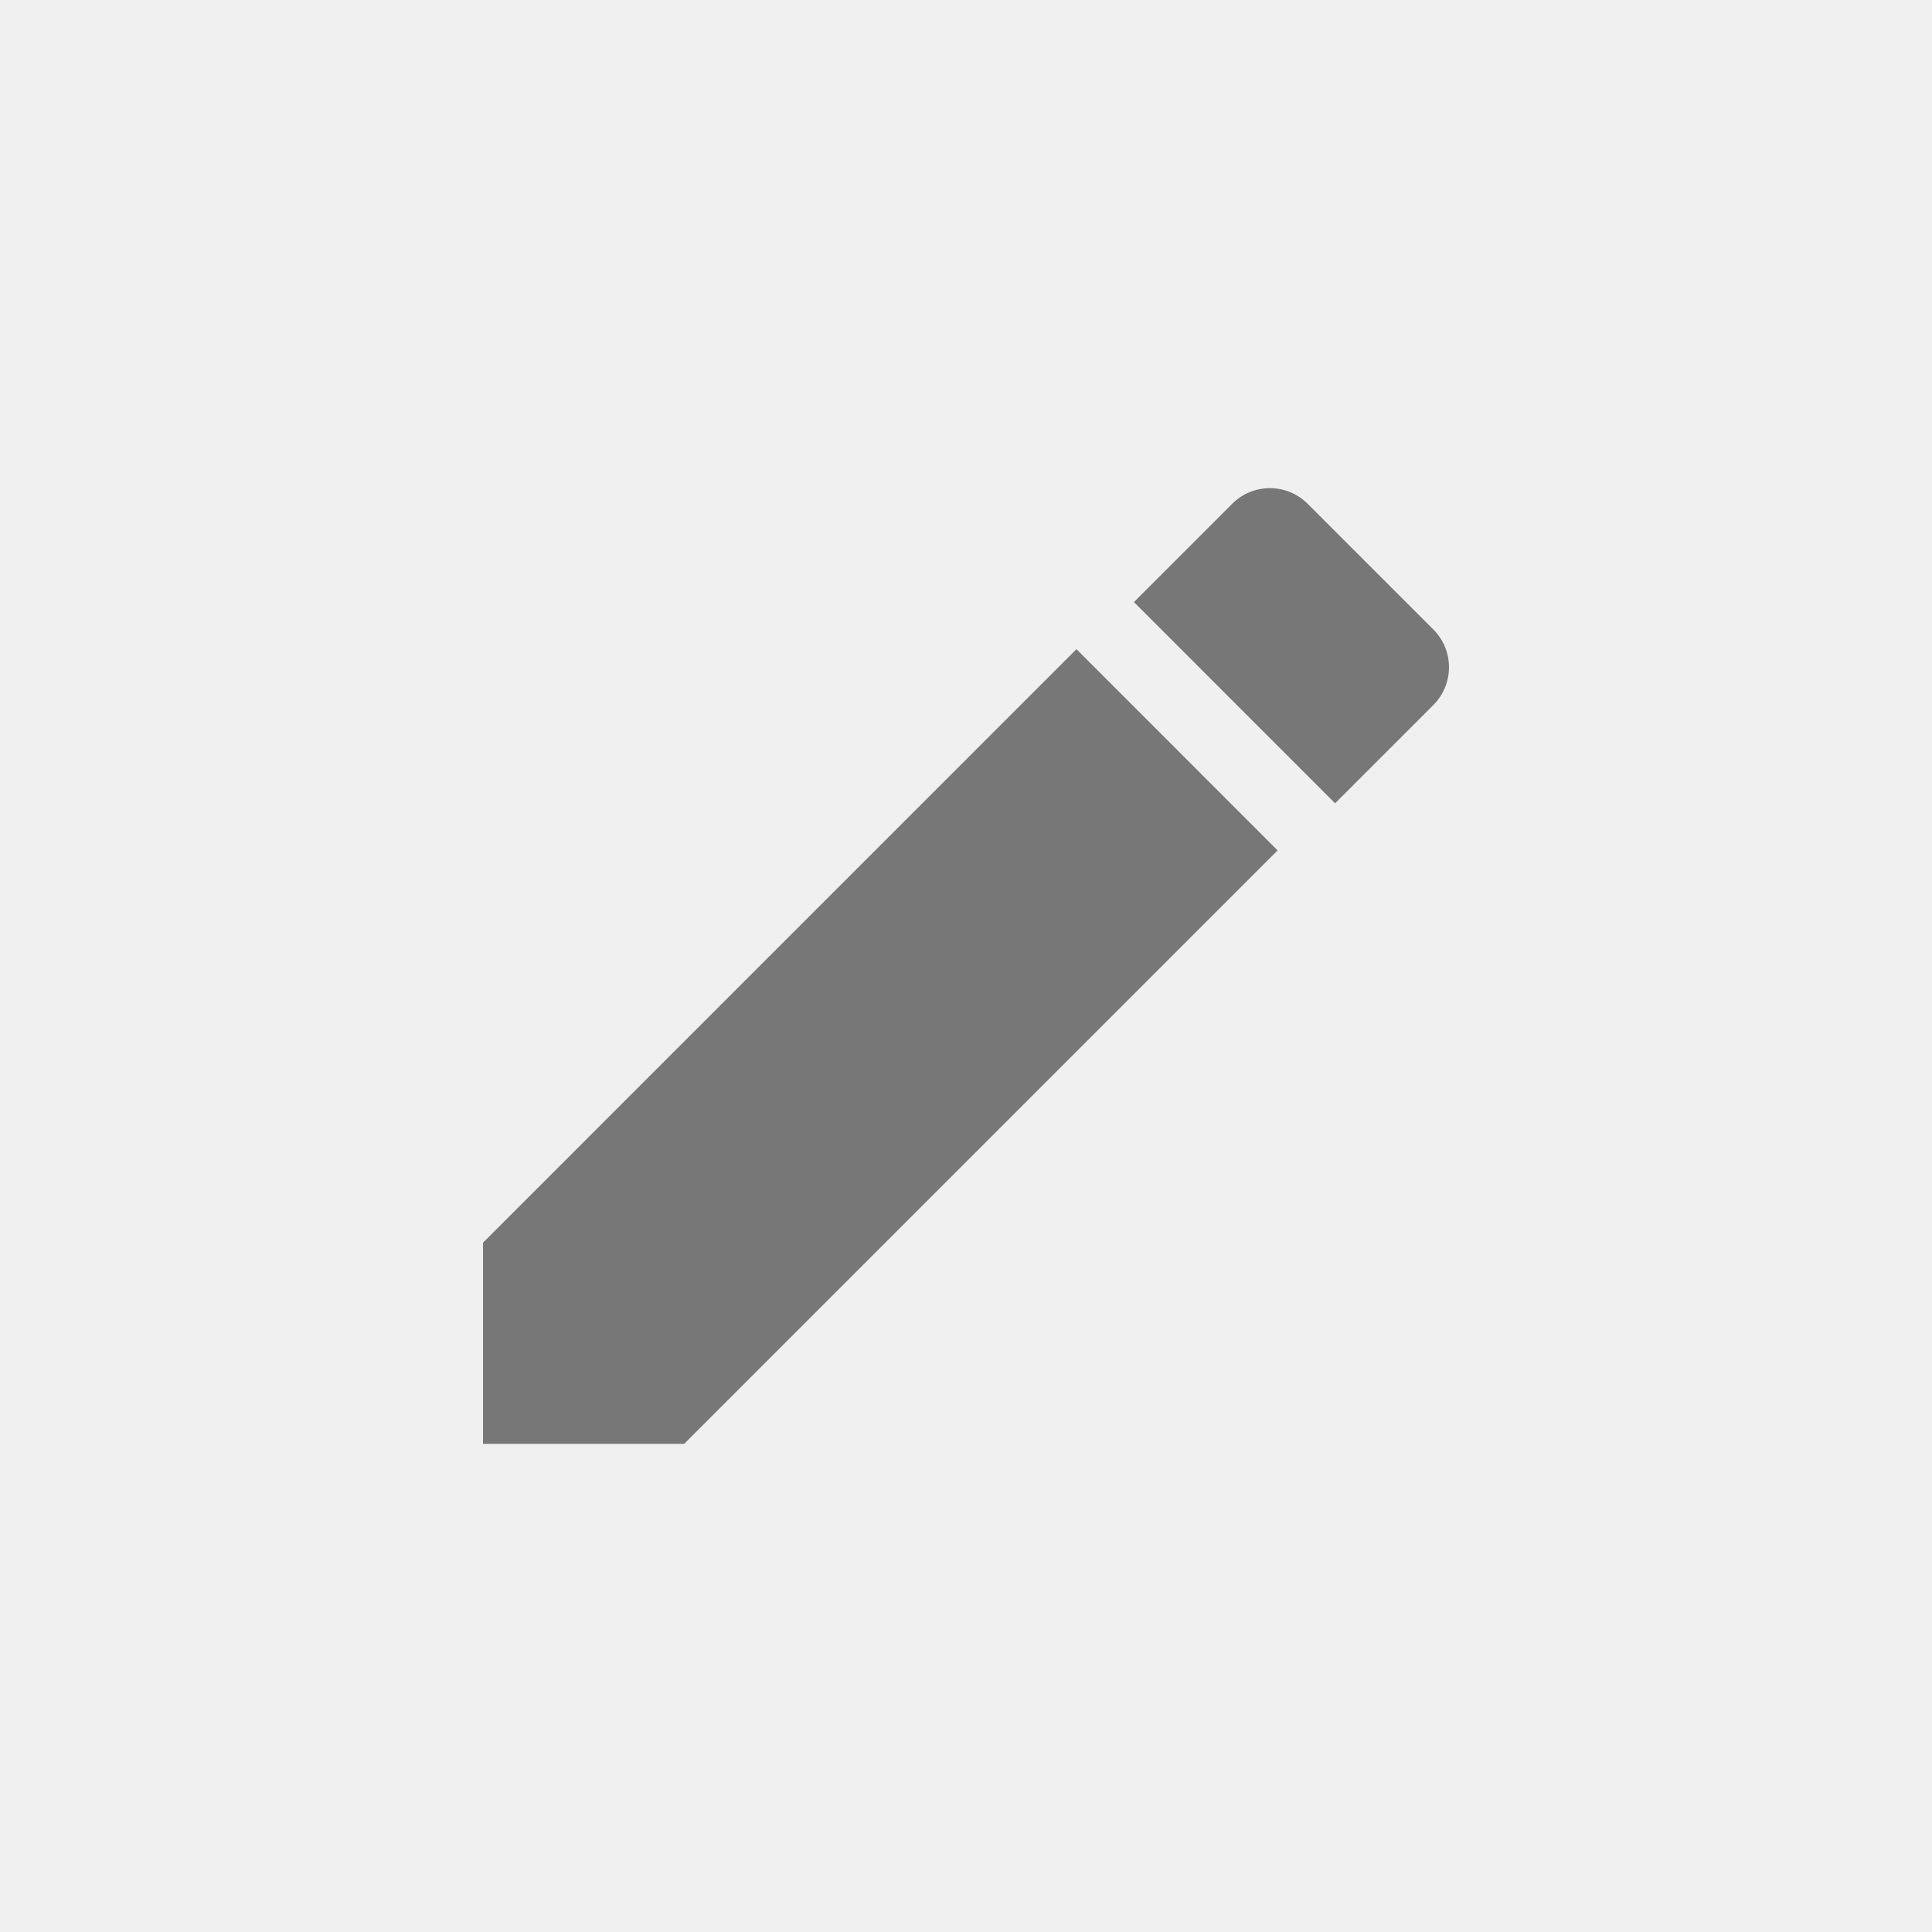
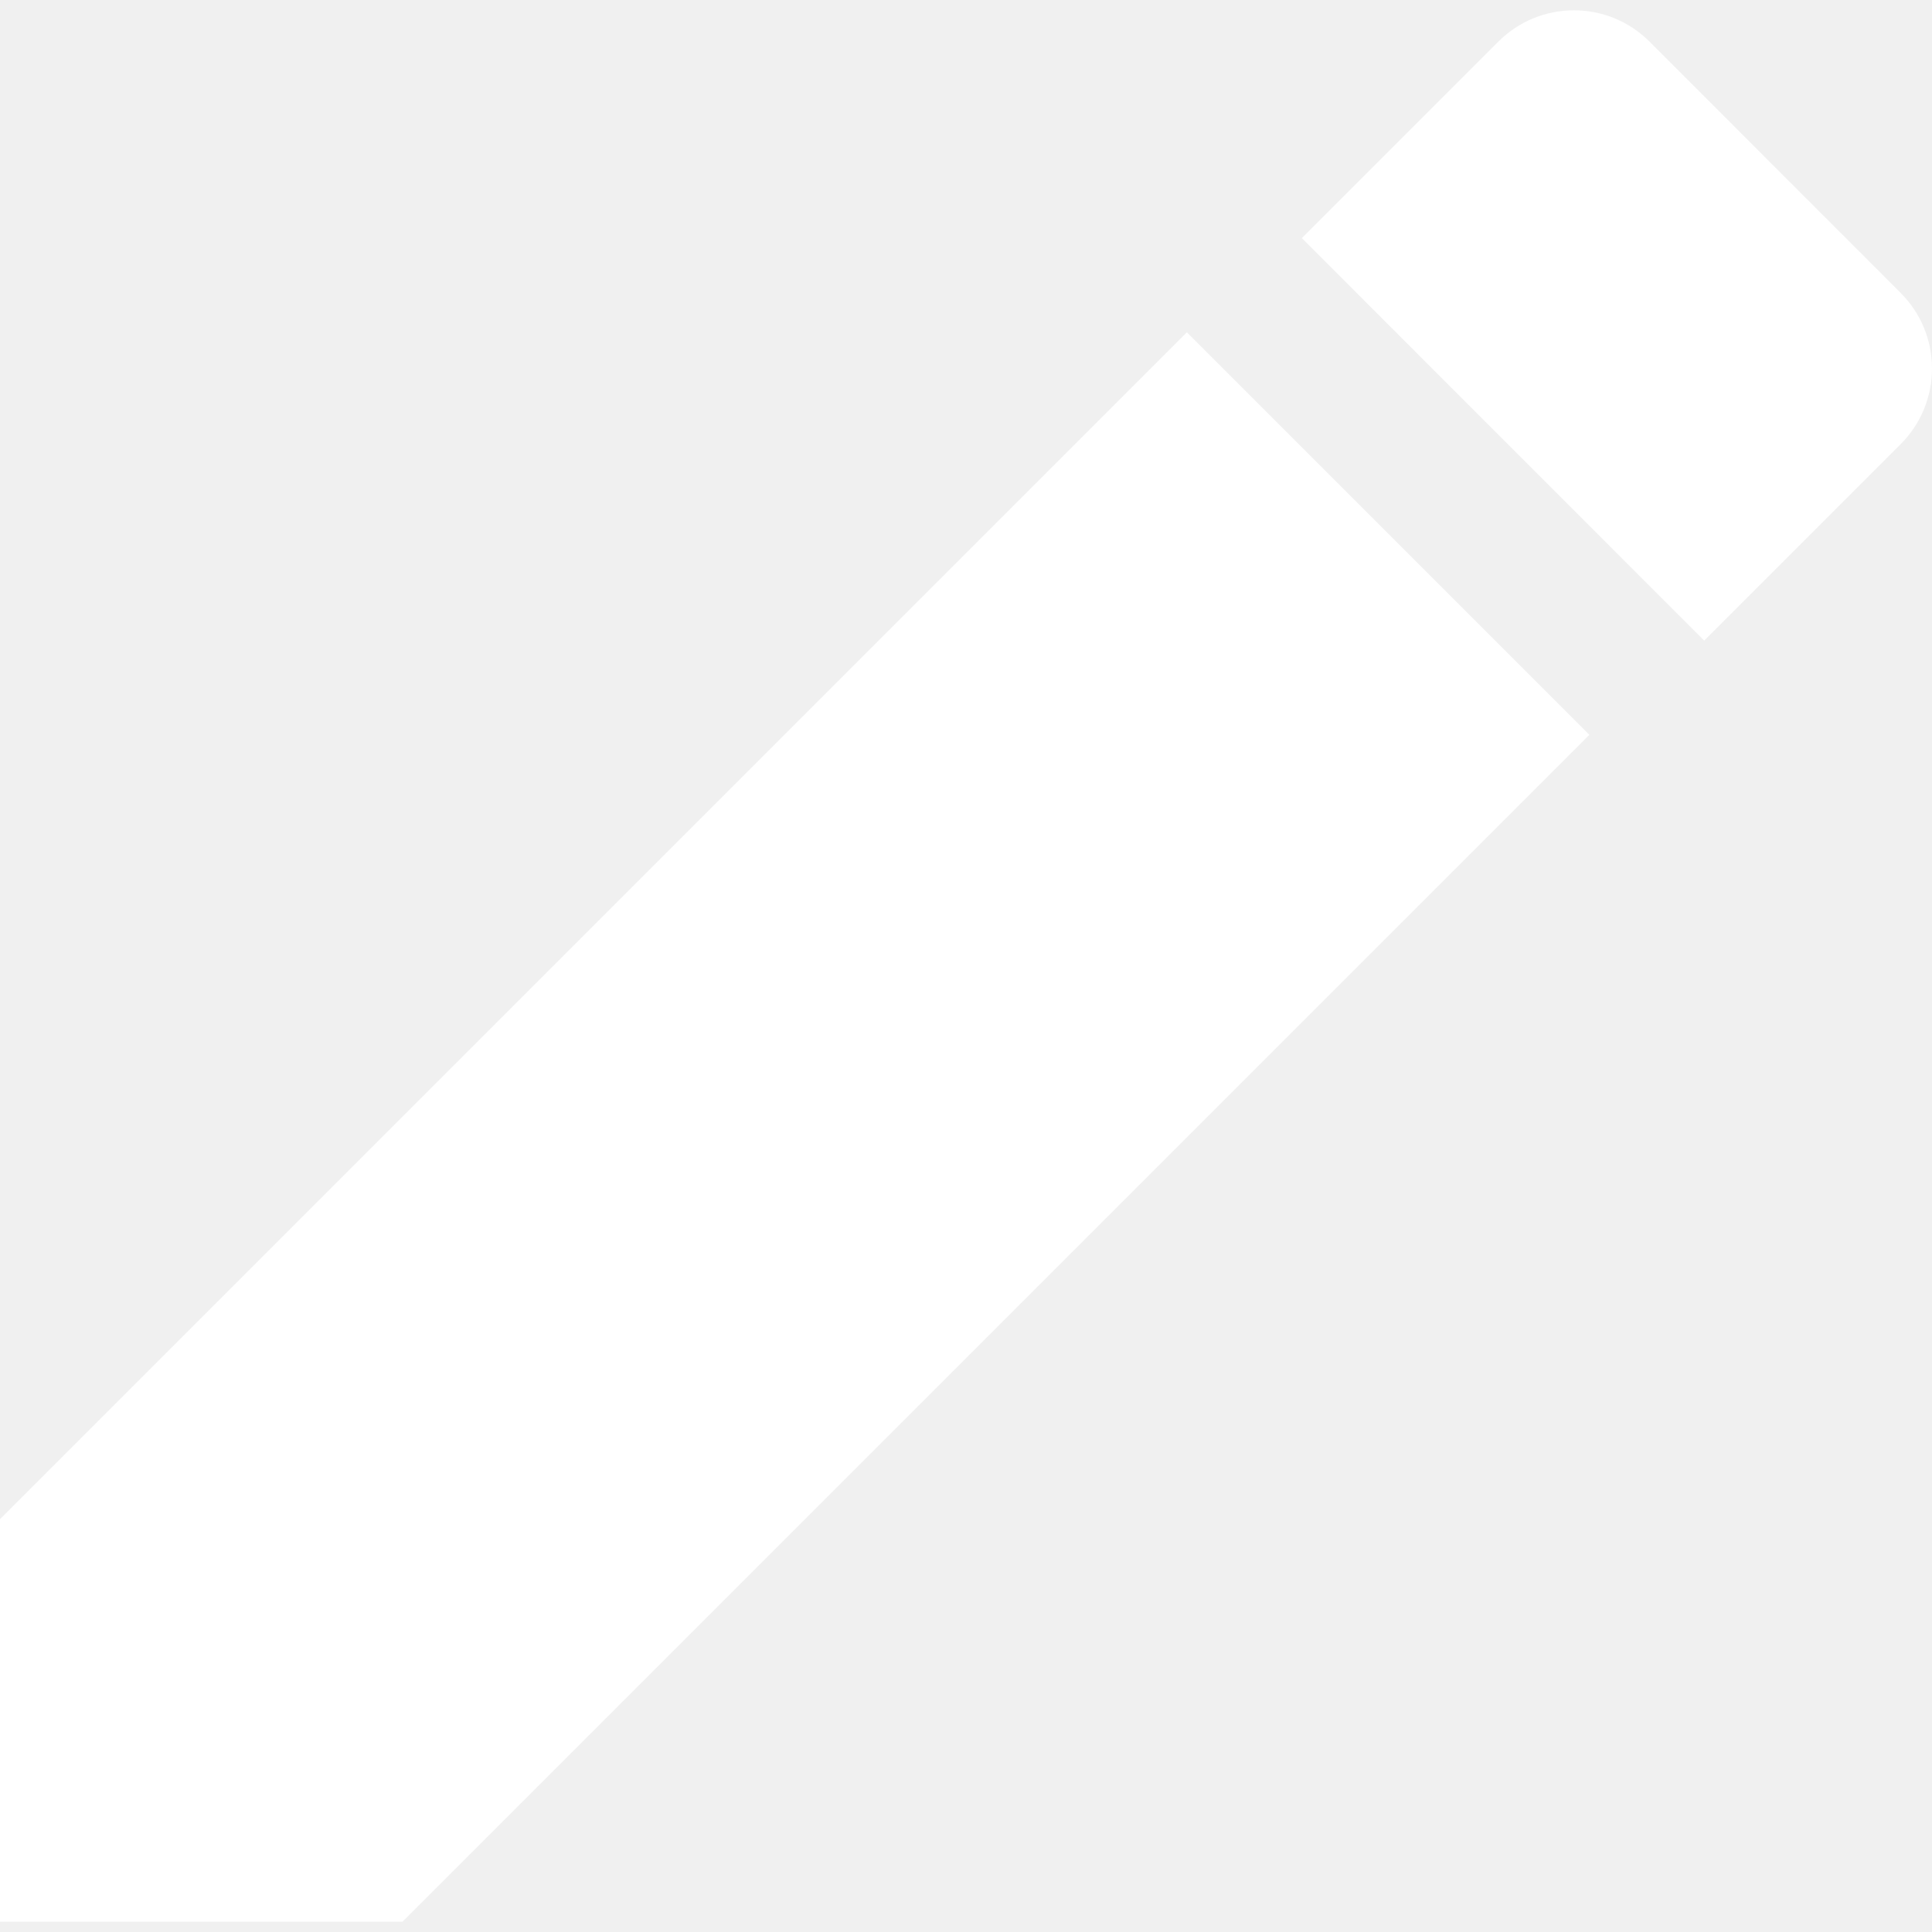
- <svg xmlns="http://www.w3.org/2000/svg" width="24" height="24" viewBox="0 0 24 24" fill="none">
-   <path d="M6 15.437V17.936H8.499L15.871 10.564L13.372 8.064L6 15.437Z" fill="#777777" />
-   <path d="M17.805 7.819L16.245 6.259C15.985 5.999 15.565 5.999 15.306 6.259L14.086 7.479L16.585 9.979L17.805 8.759C18.065 8.499 18.065 8.079 17.805 7.819Z" fill="#777777" />
+ <svg xmlns="http://www.w3.org/2000/svg" width="12" height="12" viewBox="0 0 12 12" fill="none">
+   <path d="M0 9.436V11.936H2.5L9.872 4.564L7.372 2.064L0 9.436Z" fill="white" />
+   <path d="M11.805 1.819L10.246 0.259C9.986 -0.001 9.566 -0.001 9.306 0.259L8.086 1.479L10.585 3.979L11.805 2.759C12.065 2.499 12.065 2.079 11.805 1.819Z" fill="white" />
</svg>
